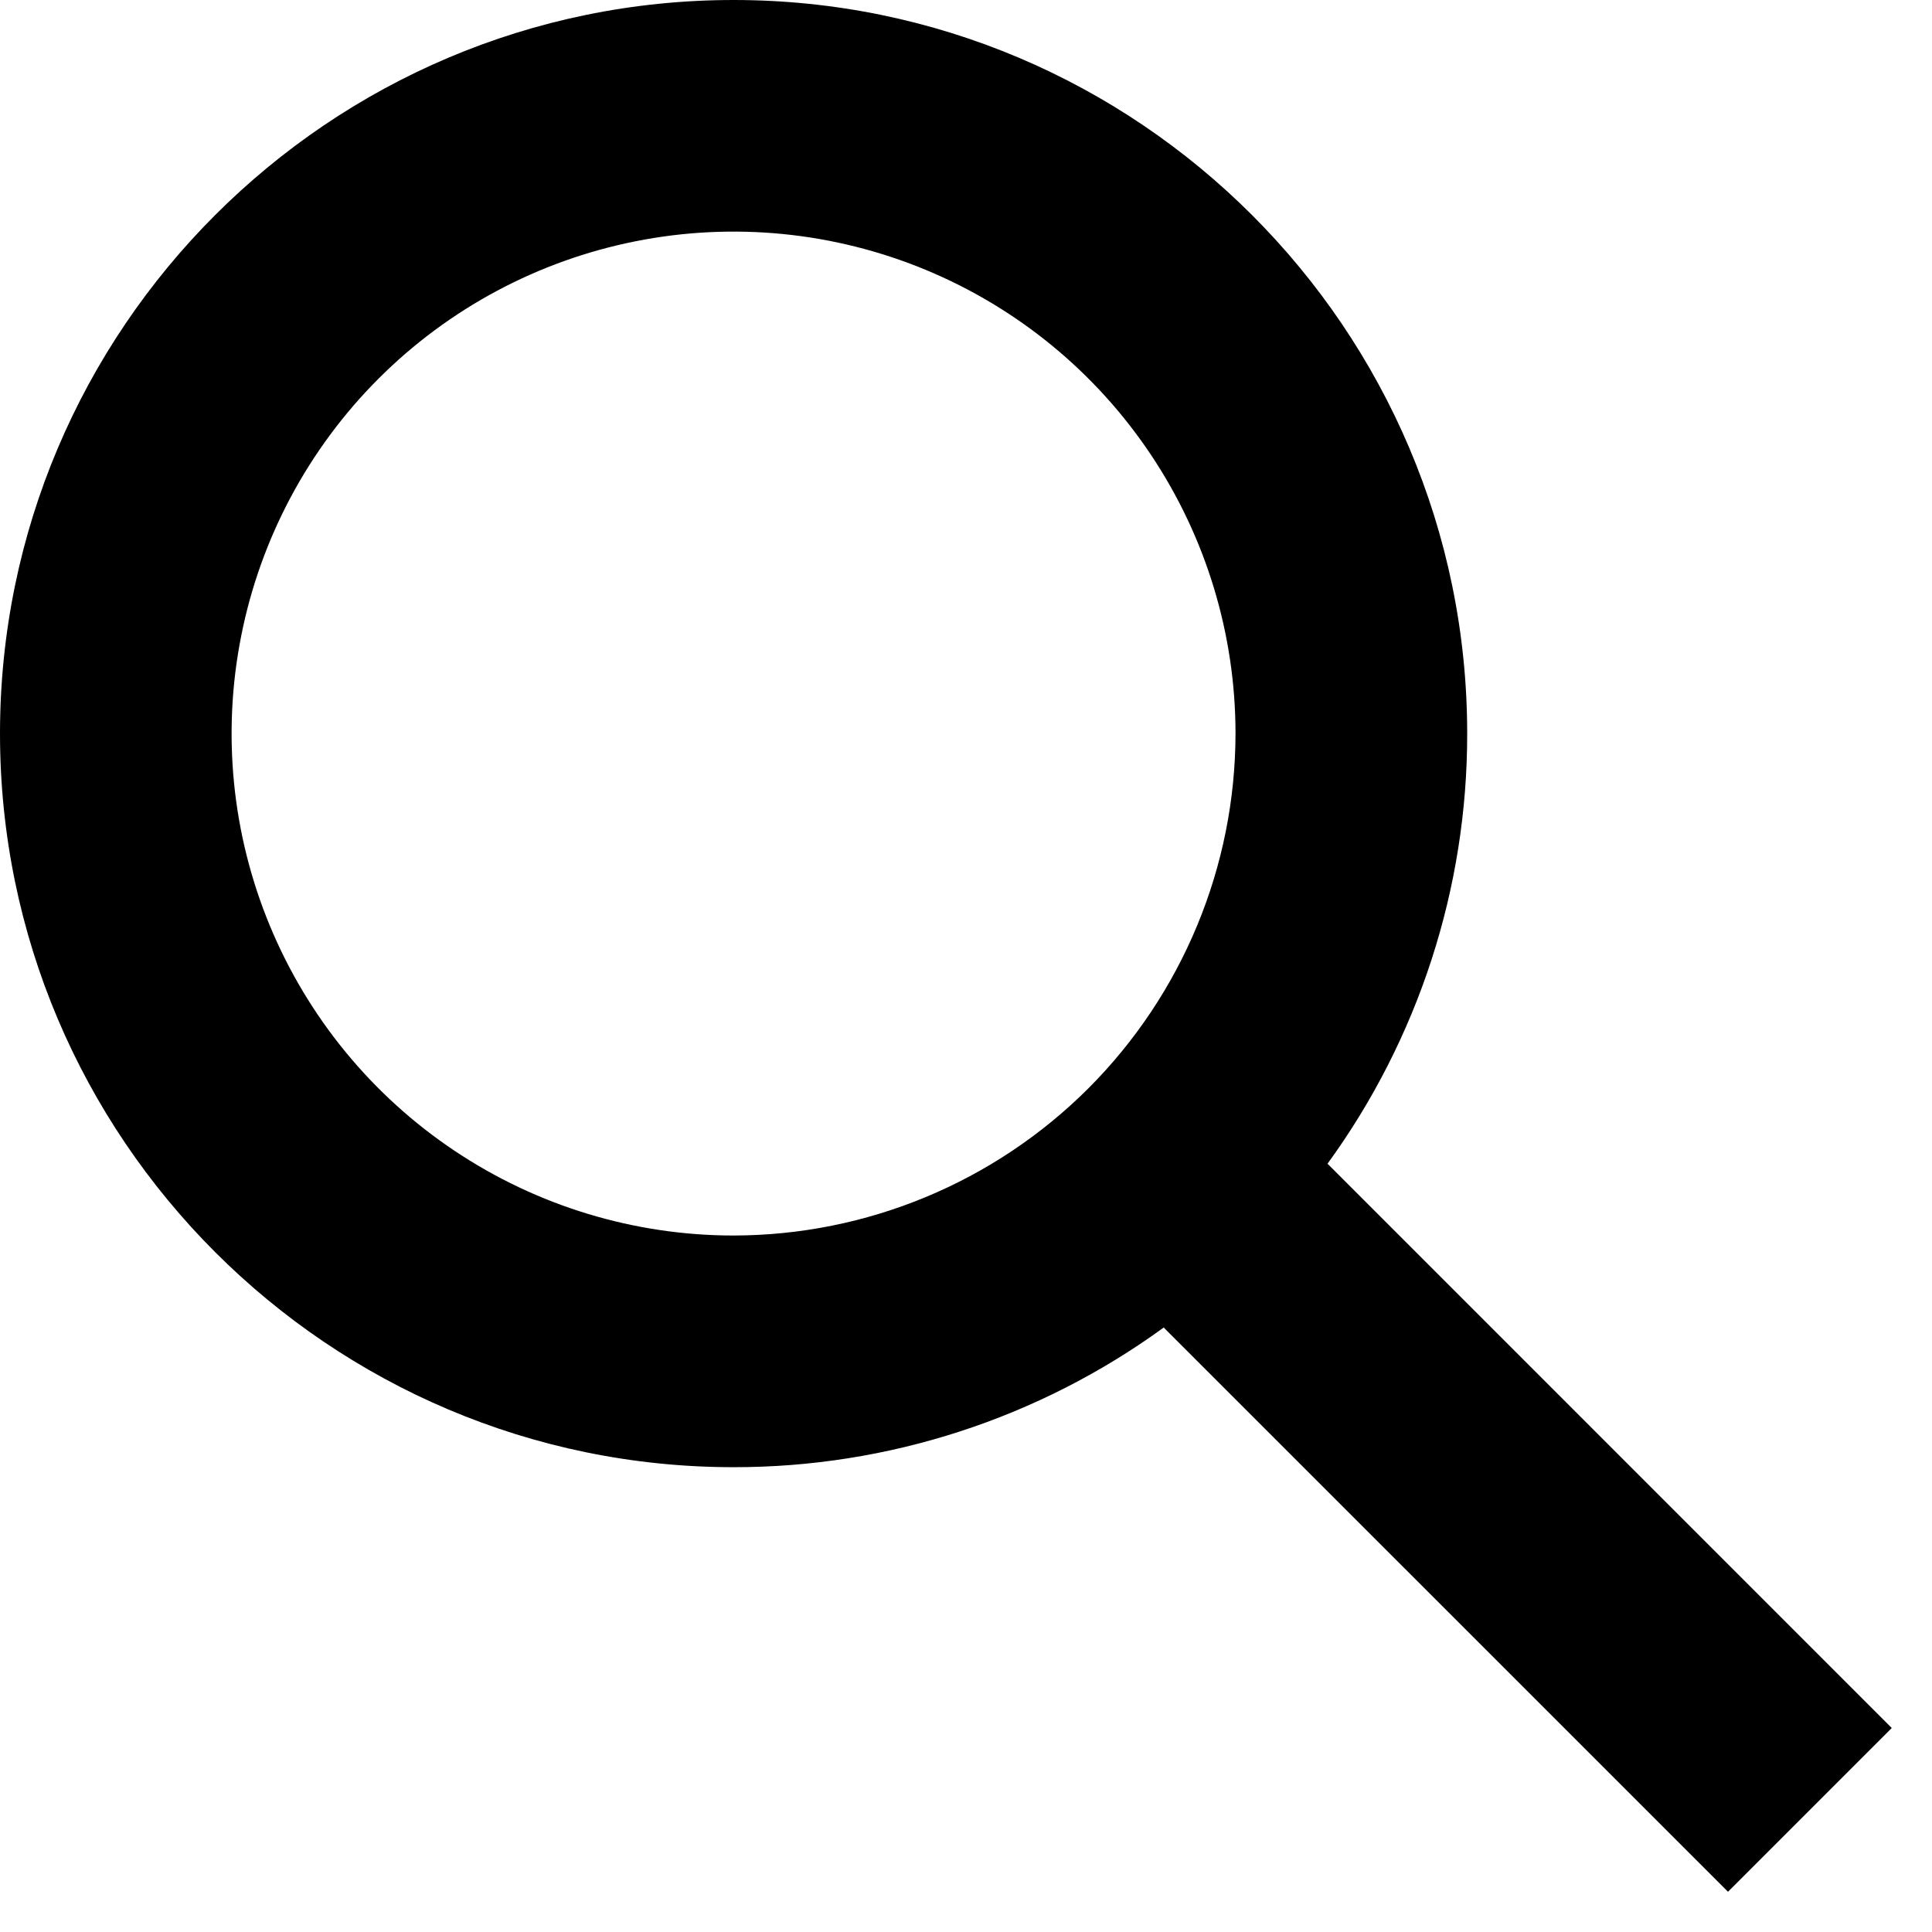
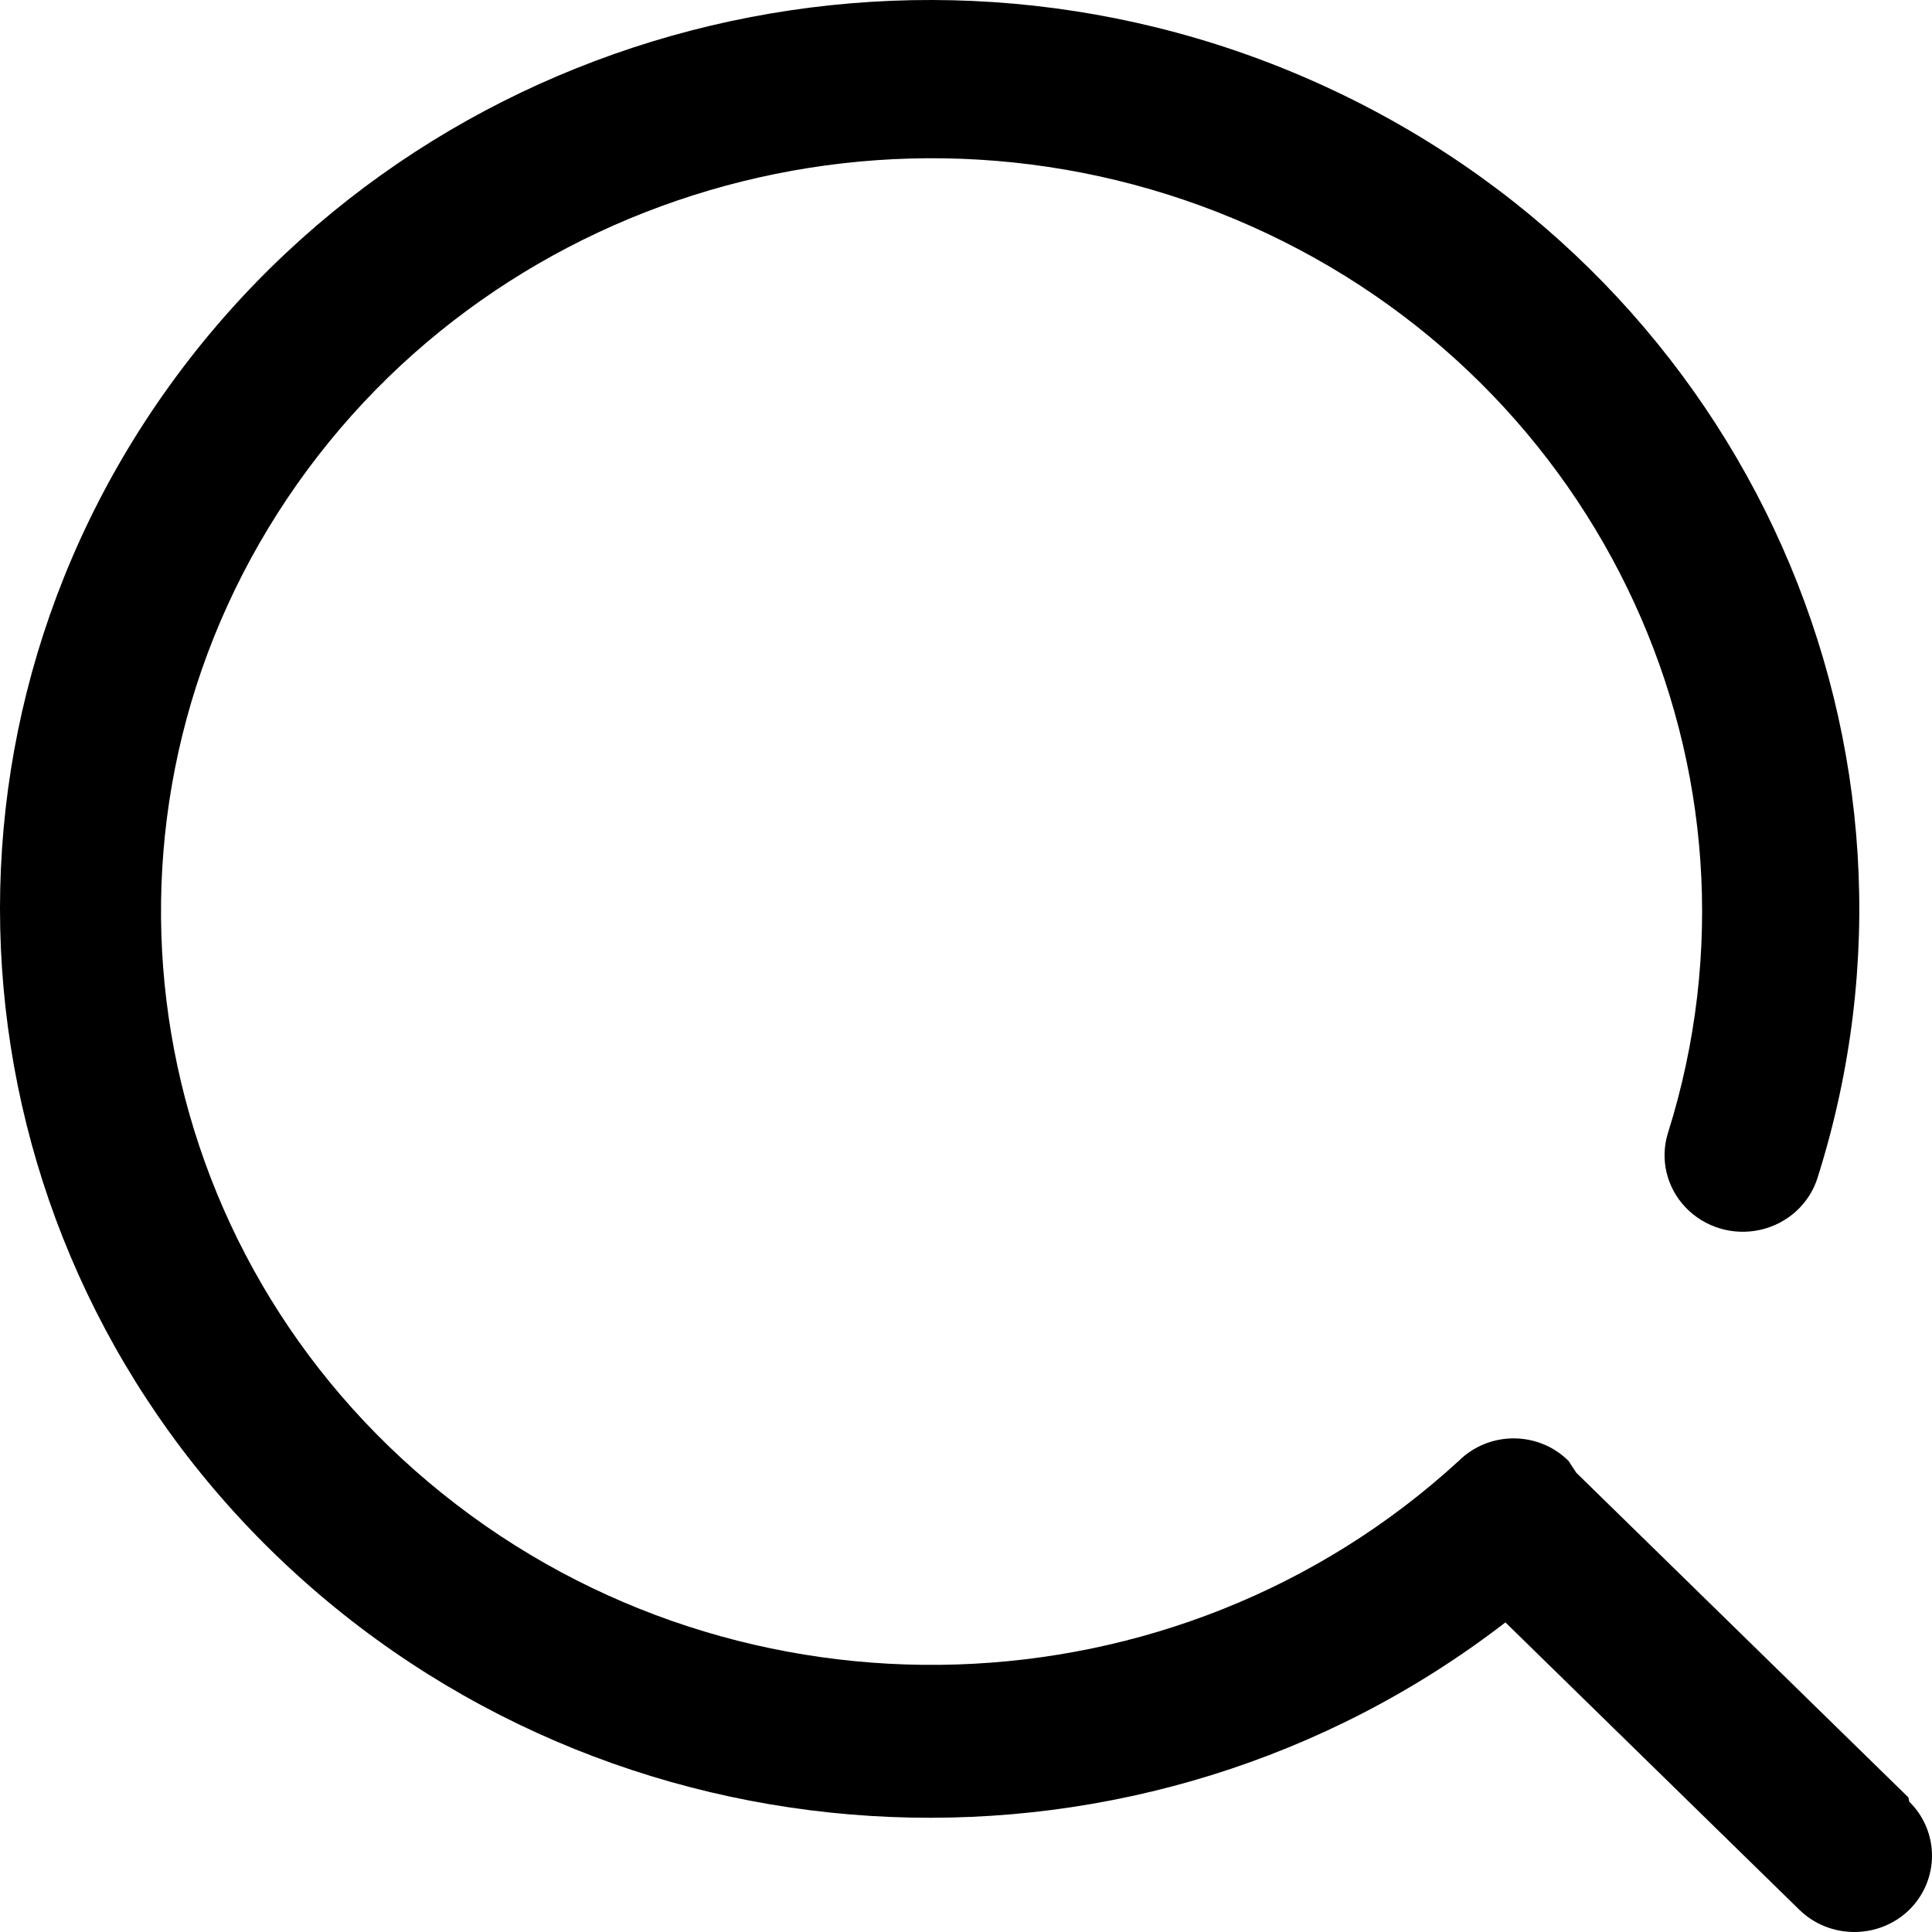
- <svg xmlns="http://www.w3.org/2000/svg" width="24" height="24" viewBox="0 0 24 24" fill="none">
-   <path d="M23.5 21.466L16.491 14.456C17.62 12.904 18.228 11.033 18.226 9.113C18.226 4.088 14.138 0 9.113 0C4.088 0 0 4.088 0 9.113C0 14.138 4.088 18.226 9.113 18.226C11.033 18.228 12.904 17.62 14.456 16.491L21.466 23.5L23.5 21.466ZM9.113 15.348C7.88 15.348 6.674 14.982 5.649 14.297C4.623 13.612 3.824 12.638 3.352 11.499C2.88 10.36 2.756 9.106 2.997 7.896C3.237 6.687 3.831 5.575 4.703 4.703C5.575 3.831 6.687 3.237 7.896 2.997C9.106 2.756 10.36 2.88 11.499 3.352C12.638 3.824 13.612 4.623 14.297 5.649C14.982 6.674 15.348 7.88 15.348 9.113C15.346 10.766 14.688 12.351 13.52 13.52C12.351 14.688 10.766 15.346 9.113 15.348Z" fill="black" />
+ <svg xmlns="http://www.w3.org/2000/svg" width="24" height="24" viewBox="0 0 40 40" fill="none">
+   <path d="M39.511 37.213L32.636 30.492L32.475 30.247C32.176 29.948 31.766 29.78 31.338 29.78C30.911 29.78 30.501 29.948 30.201 30.247C24.359 35.607 15.356 35.898 9.164 30.927C2.972 25.957 1.511 17.267 5.751 10.62C9.991 3.974 18.616 1.434 25.906 4.684C33.195 7.935 36.888 15.968 34.534 23.455C34.364 23.996 34.503 24.584 34.898 24.998C35.292 25.412 35.882 25.589 36.446 25.462C37.01 25.335 37.462 24.924 37.631 24.383C40.445 15.497 36.196 5.935 27.632 1.882C19.069 -2.171 8.762 0.502 3.378 8.171C-2.005 15.84 -0.85 26.204 6.098 32.559C13.045 38.914 23.7 39.352 31.168 33.59L37.255 39.541C37.884 40.153 38.9 40.153 39.529 39.541C40.157 38.92 40.157 37.921 39.529 37.301L39.511 37.213Z" fill="black" />
</svg>
